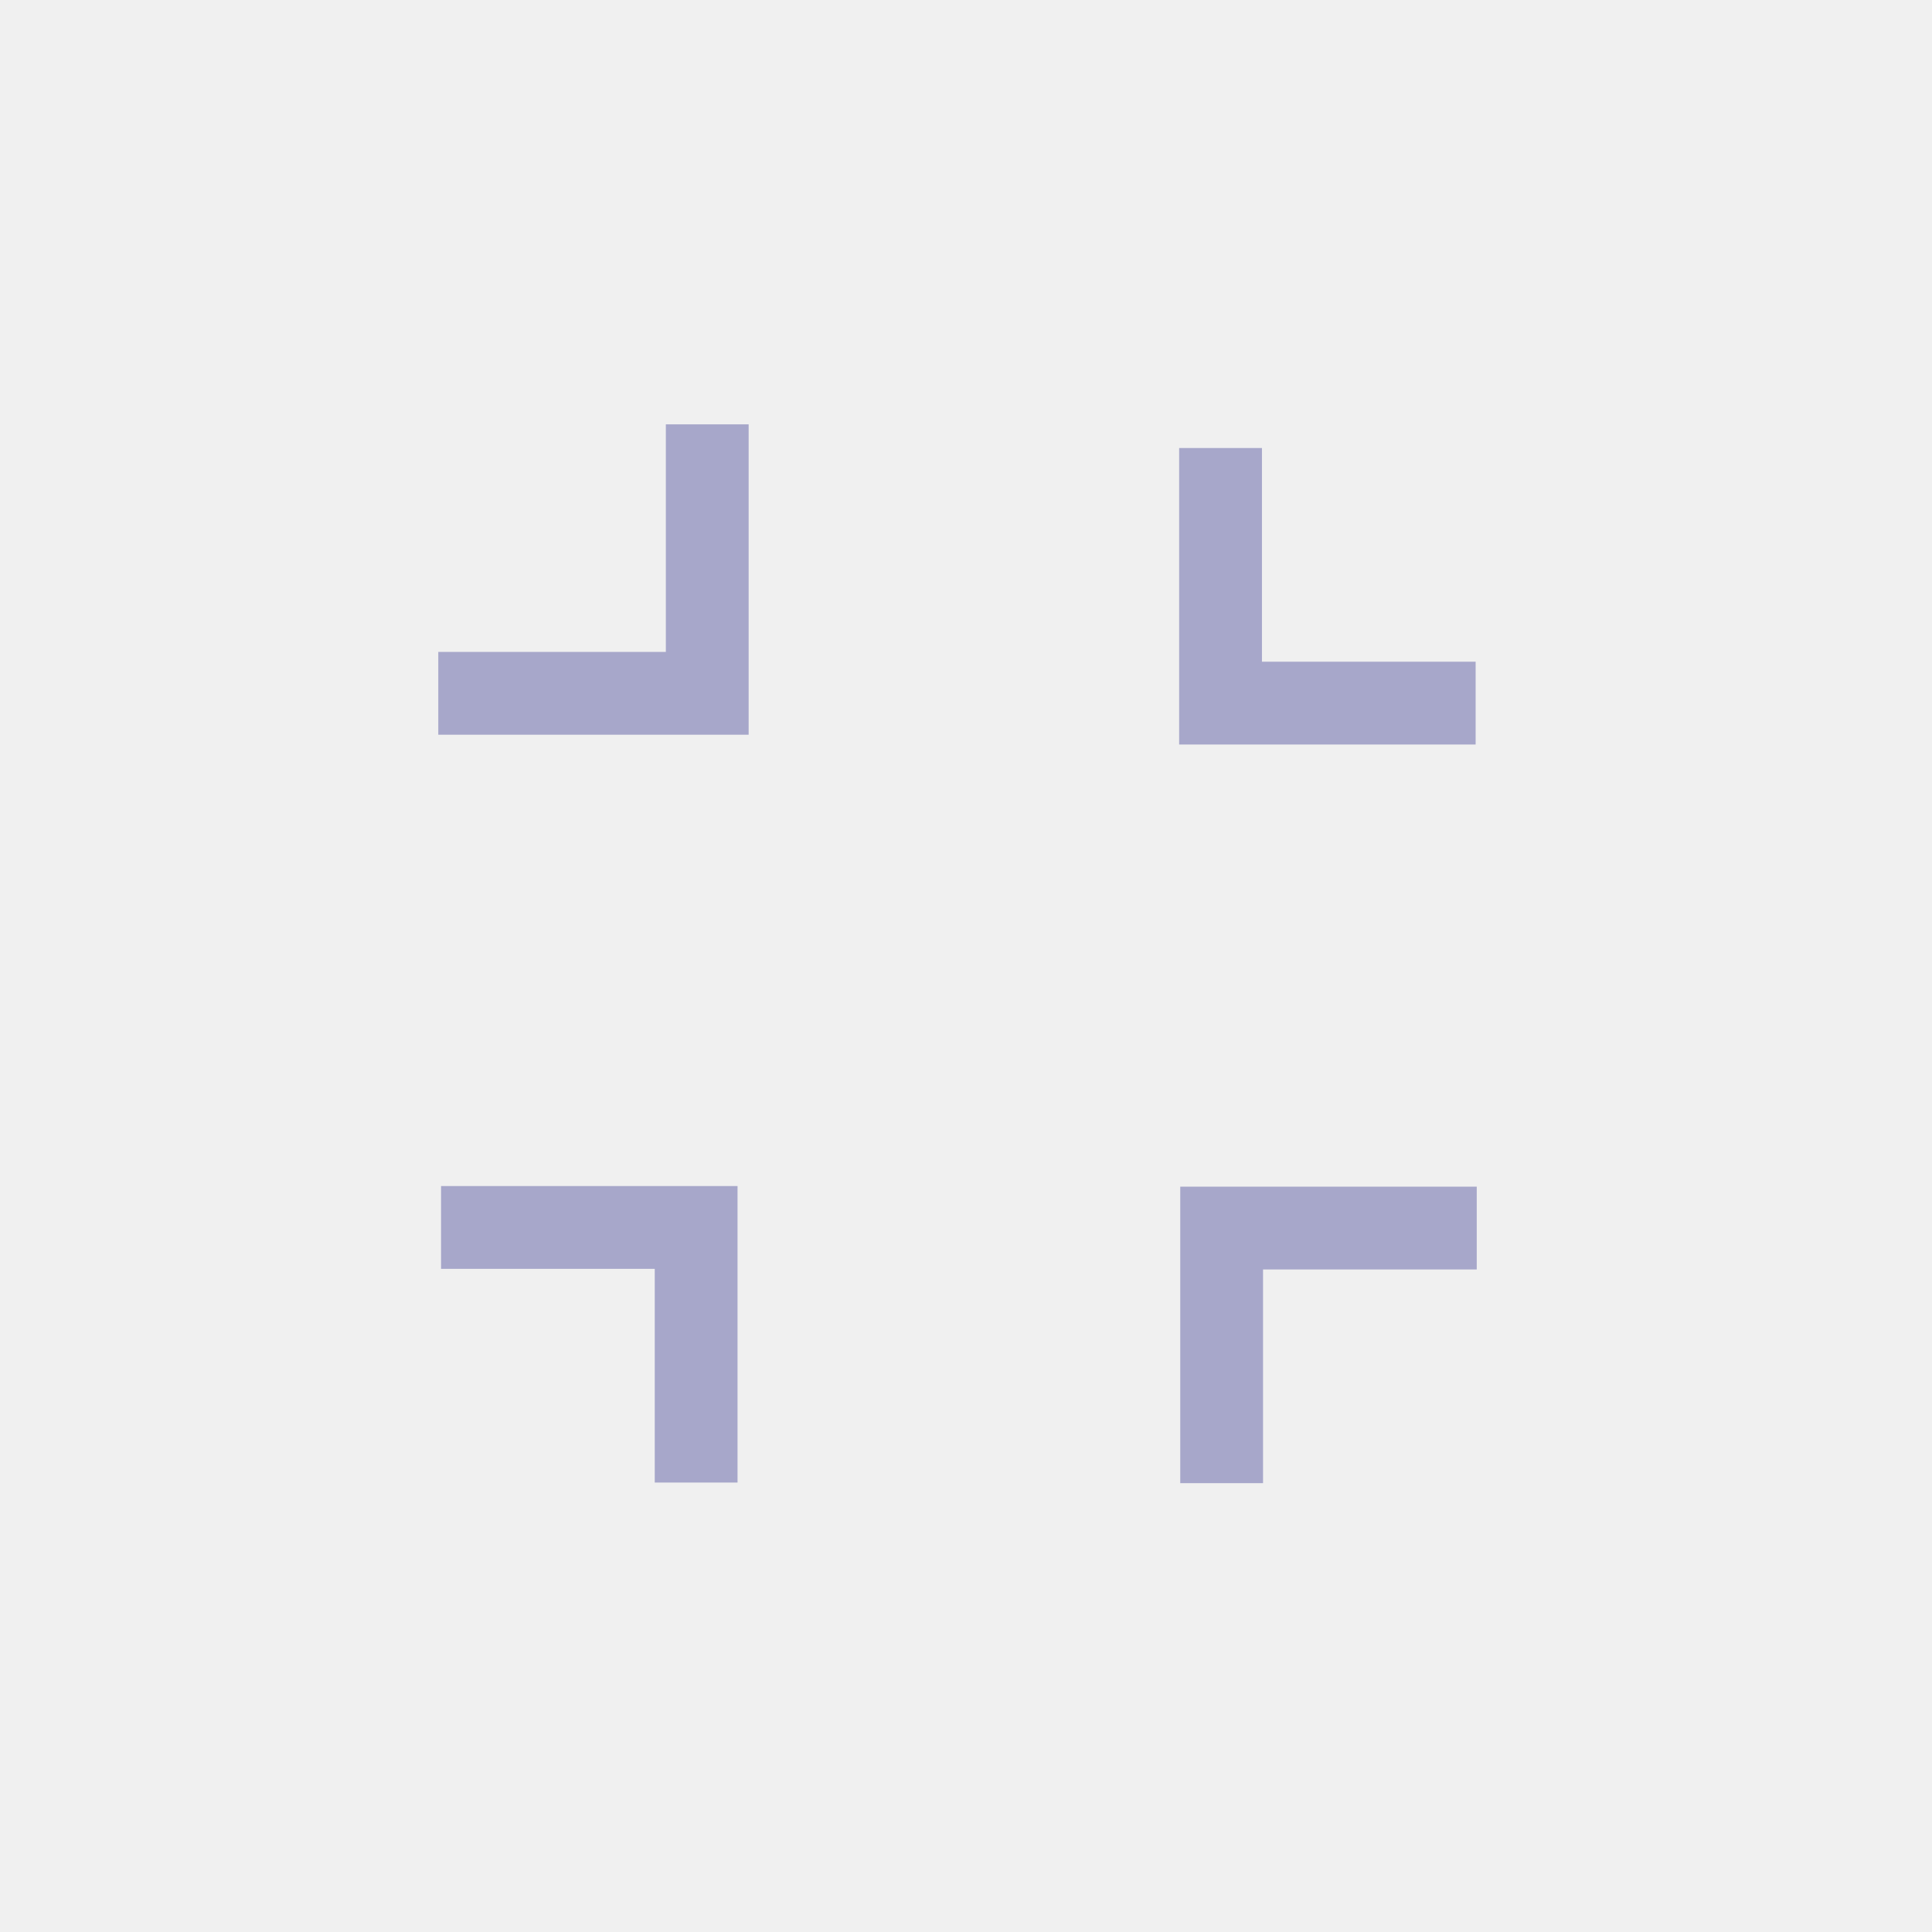
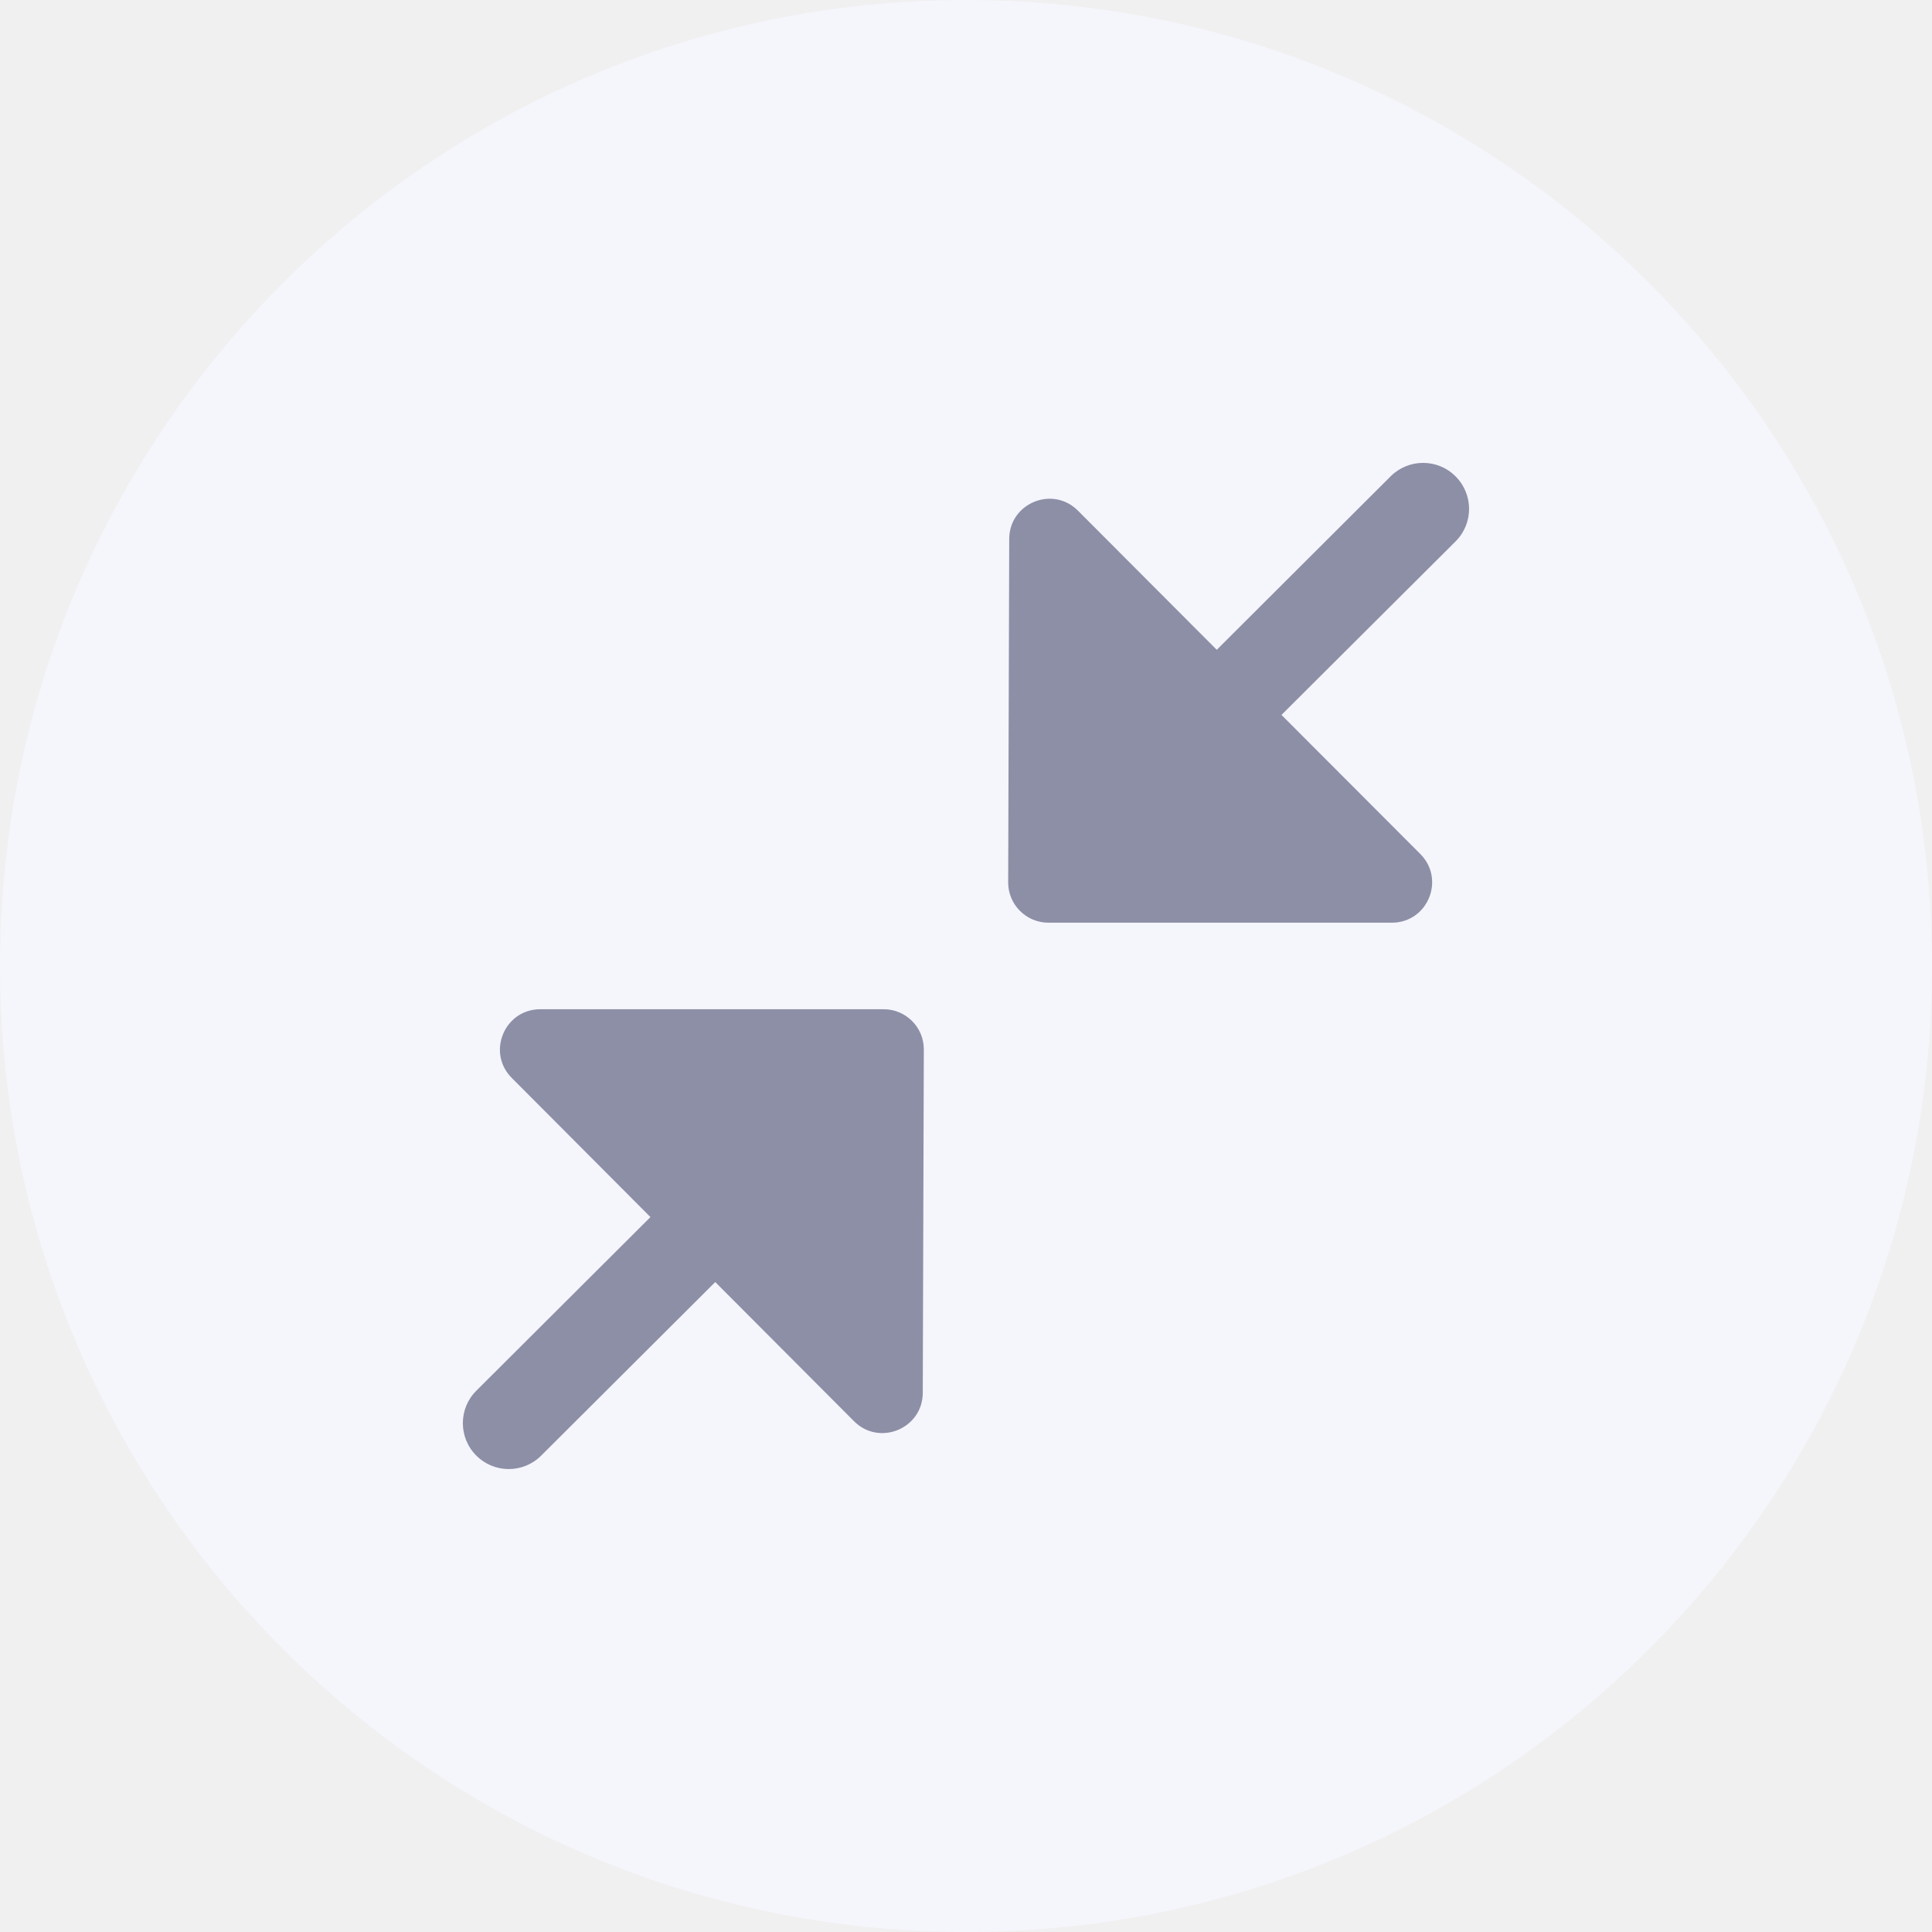
- <svg xmlns="http://www.w3.org/2000/svg" xmlns:xlink="http://www.w3.org/1999/xlink" viewBox="0 0 28 28">
+ <svg xmlns="http://www.w3.org/2000/svg" width="24" height="24" viewBox="0 0 24 24" fill="none">
+   <circle cx="12" cy="12" r="12" fill="#F5F5FC" />
+   <g clip-path="url(#clip0_315_474094)">
+     <path d="M10.977 12.537H6.712C6.266 12.537 6.043 13.075 6.357 13.39L8.08 15.119L5.918 17.275C5.694 17.497 5.694 17.858 5.916 18.081C6.138 18.305 6.499 18.305 6.722 18.083L8.885 15.926L10.608 17.654C10.922 17.97 11.461 17.748 11.463 17.303L11.476 13.037C11.477 12.762 11.254 12.537 10.977 12.537ZM17.277 5.915L15.115 8.072L13.391 6.344C13.077 6.028 12.538 6.25 12.537 6.695L12.524 10.961C12.523 11.237 12.748 11.462 13.024 11.462H17.29C17.735 11.462 17.958 10.925 17.644 10.609L15.919 8.881L18.082 6.725C18.305 6.503 18.305 6.142 18.083 5.919C17.861 5.695 17.501 5.694 17.277 5.915Z" fill="#8D8FA6" />
+   </g>
  <defs>
-     <path id="a" d="M0 0h26v26H0z" />
-     <path id="c" d="M26.869 0L28 1.131V26.87L26.869 28H1.13L0 26.87V1.131L1.13 0z" />
+     <clipPath id="clip0_315_474094">
+       <rect width="14" height="14" fill="white" transform="translate(5 5)" />
+     </clipPath>
  </defs>
-   <g fill="none" fill-rule="evenodd">
-     <g transform="translate(1 1)">
-       <mask id="b" fill="#fff">
-         <use xlink:href="#a" />
-       </mask>
-       <path fill="none" d="M-4.643-4.643h35.286v35.286H-4.643z" mask="url(#b)" />
-     </g>
-     <g>
-       <mask id="d" fill="#fff">
-         <use xlink:href="#c" />
-       </mask>
-       <path fill="none" d="M-17.517 14L14-17.517 45.517 14 14 45.517z" mask="url(#d)" />
-     </g>
-     <path stroke="#A7A7CA" stroke-width="1.2" d="M10.089 21.486v-3.697H6.392M21.386 10.19h-3.697V6.493M21.402 17.798h-3.697v3.697M10.25 6.15v3.898H6.352" />
-   </g>
</svg>
